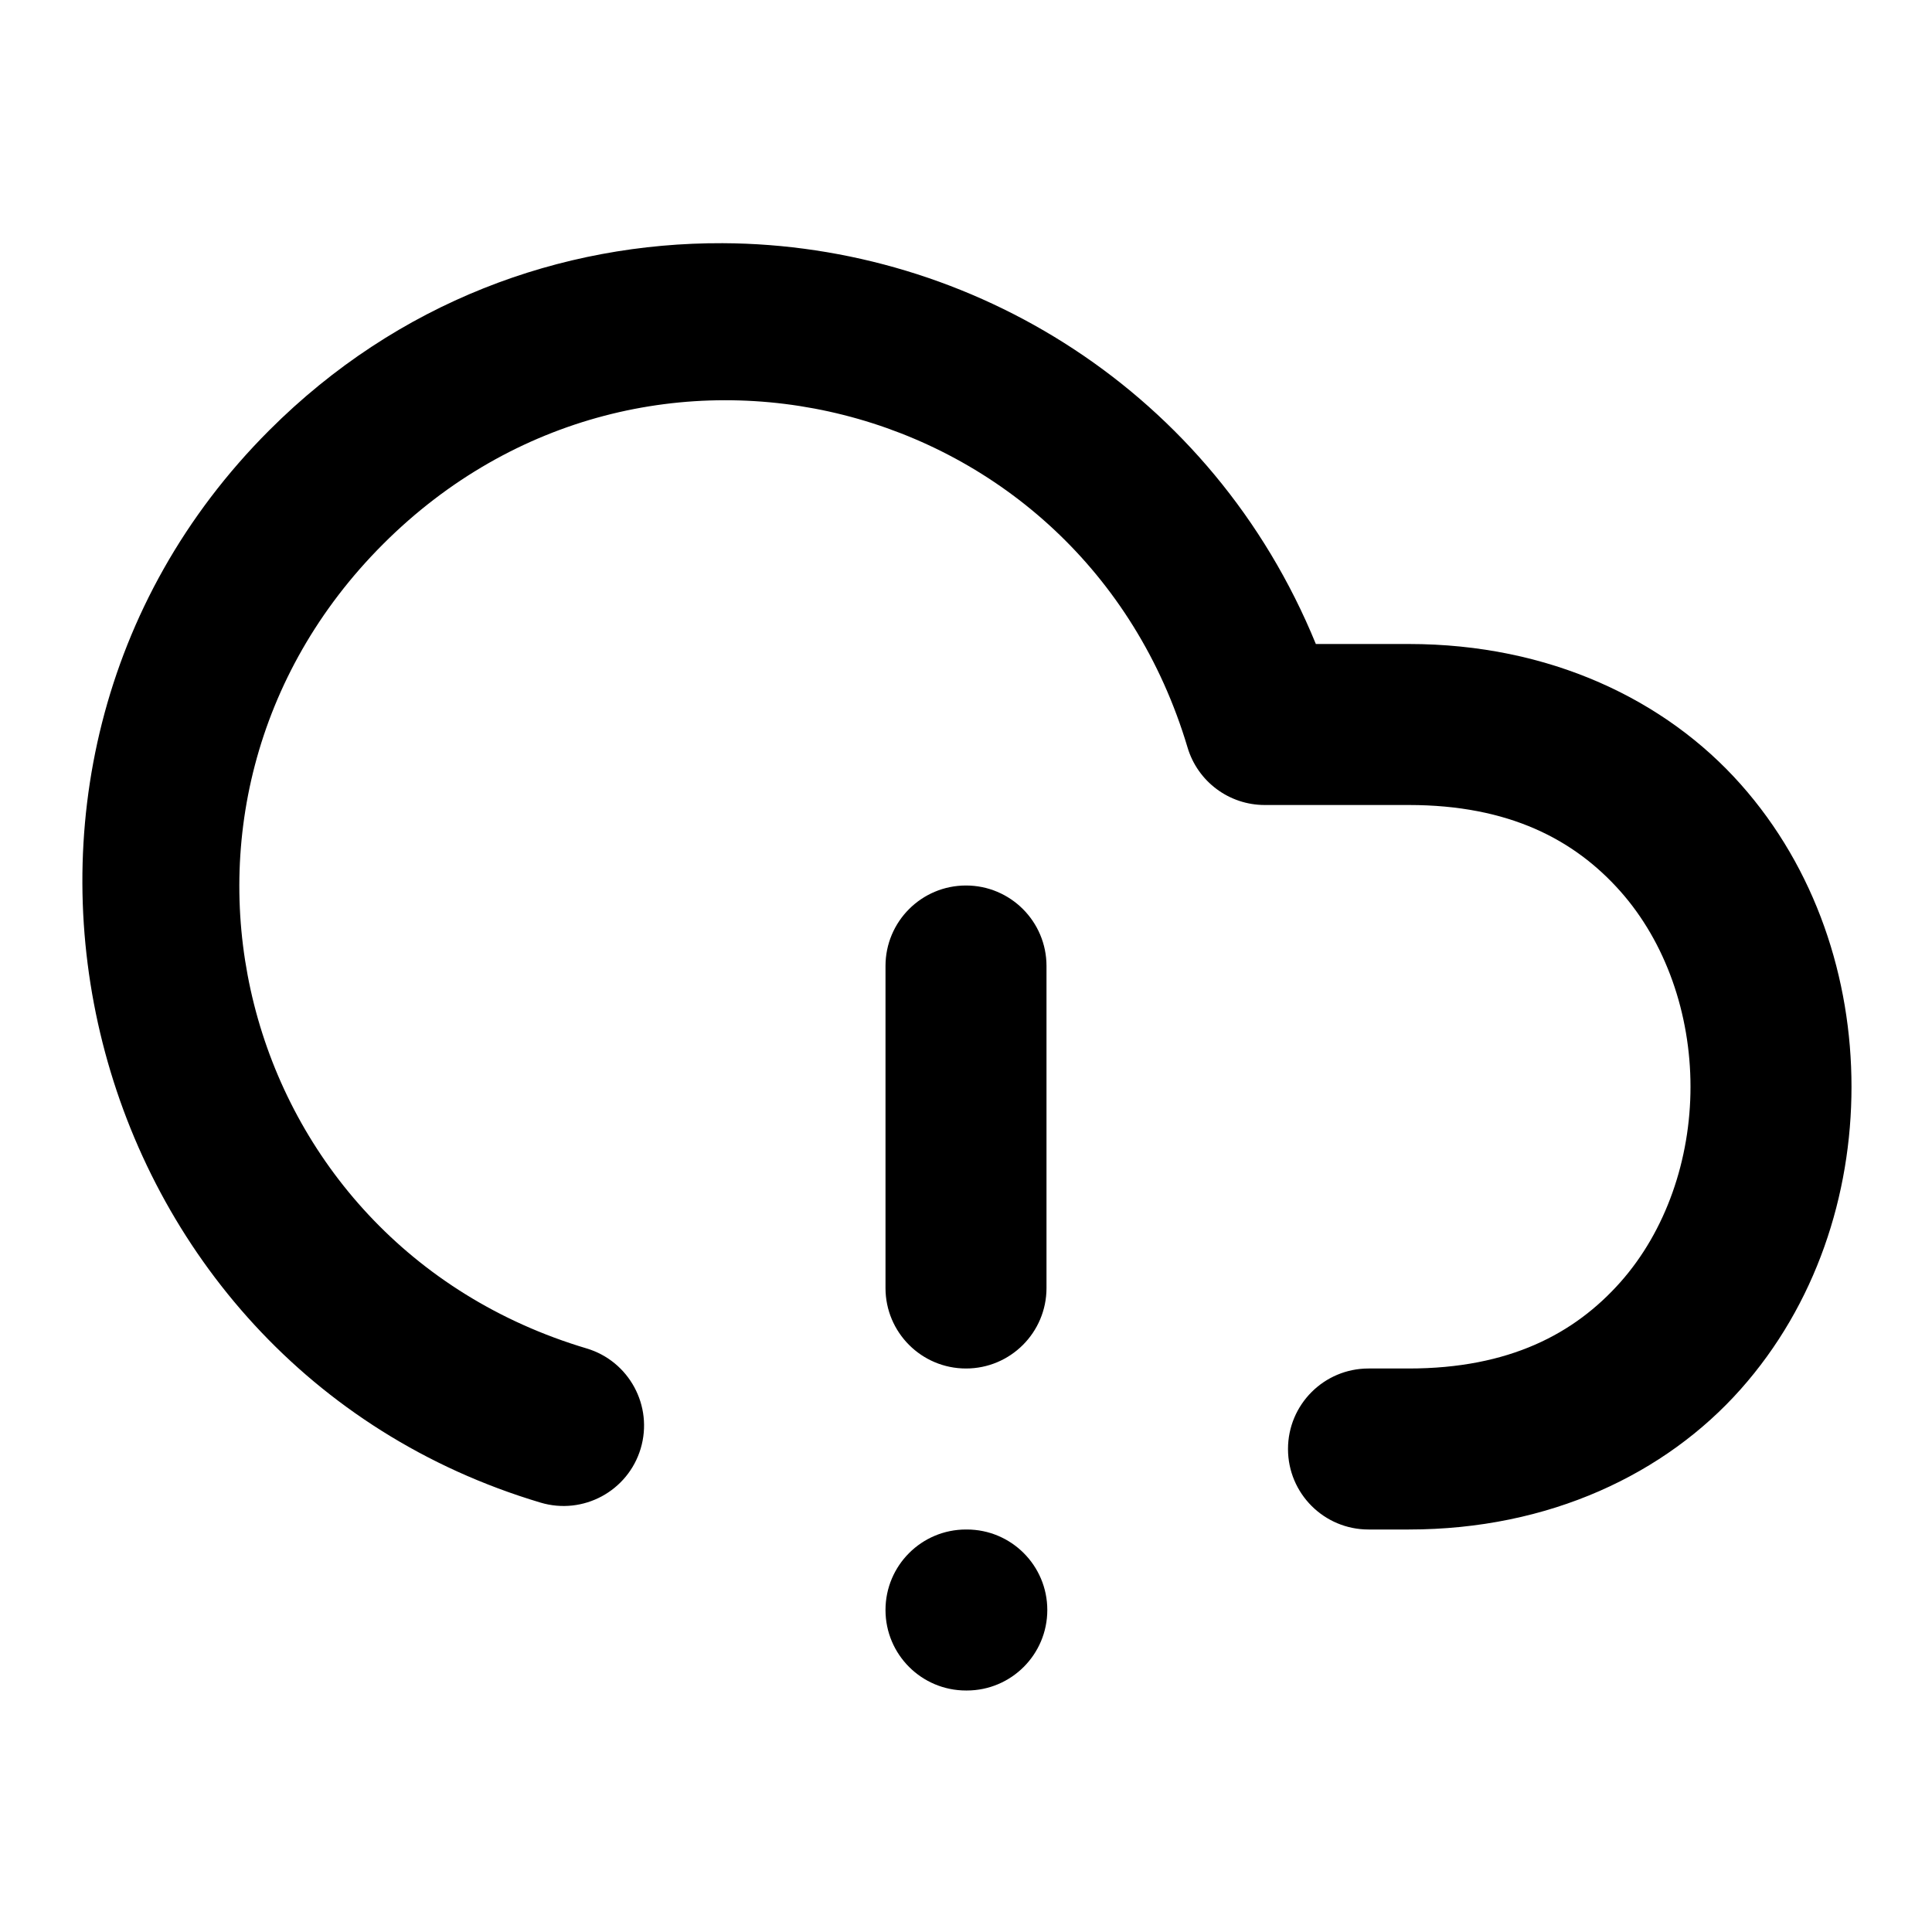
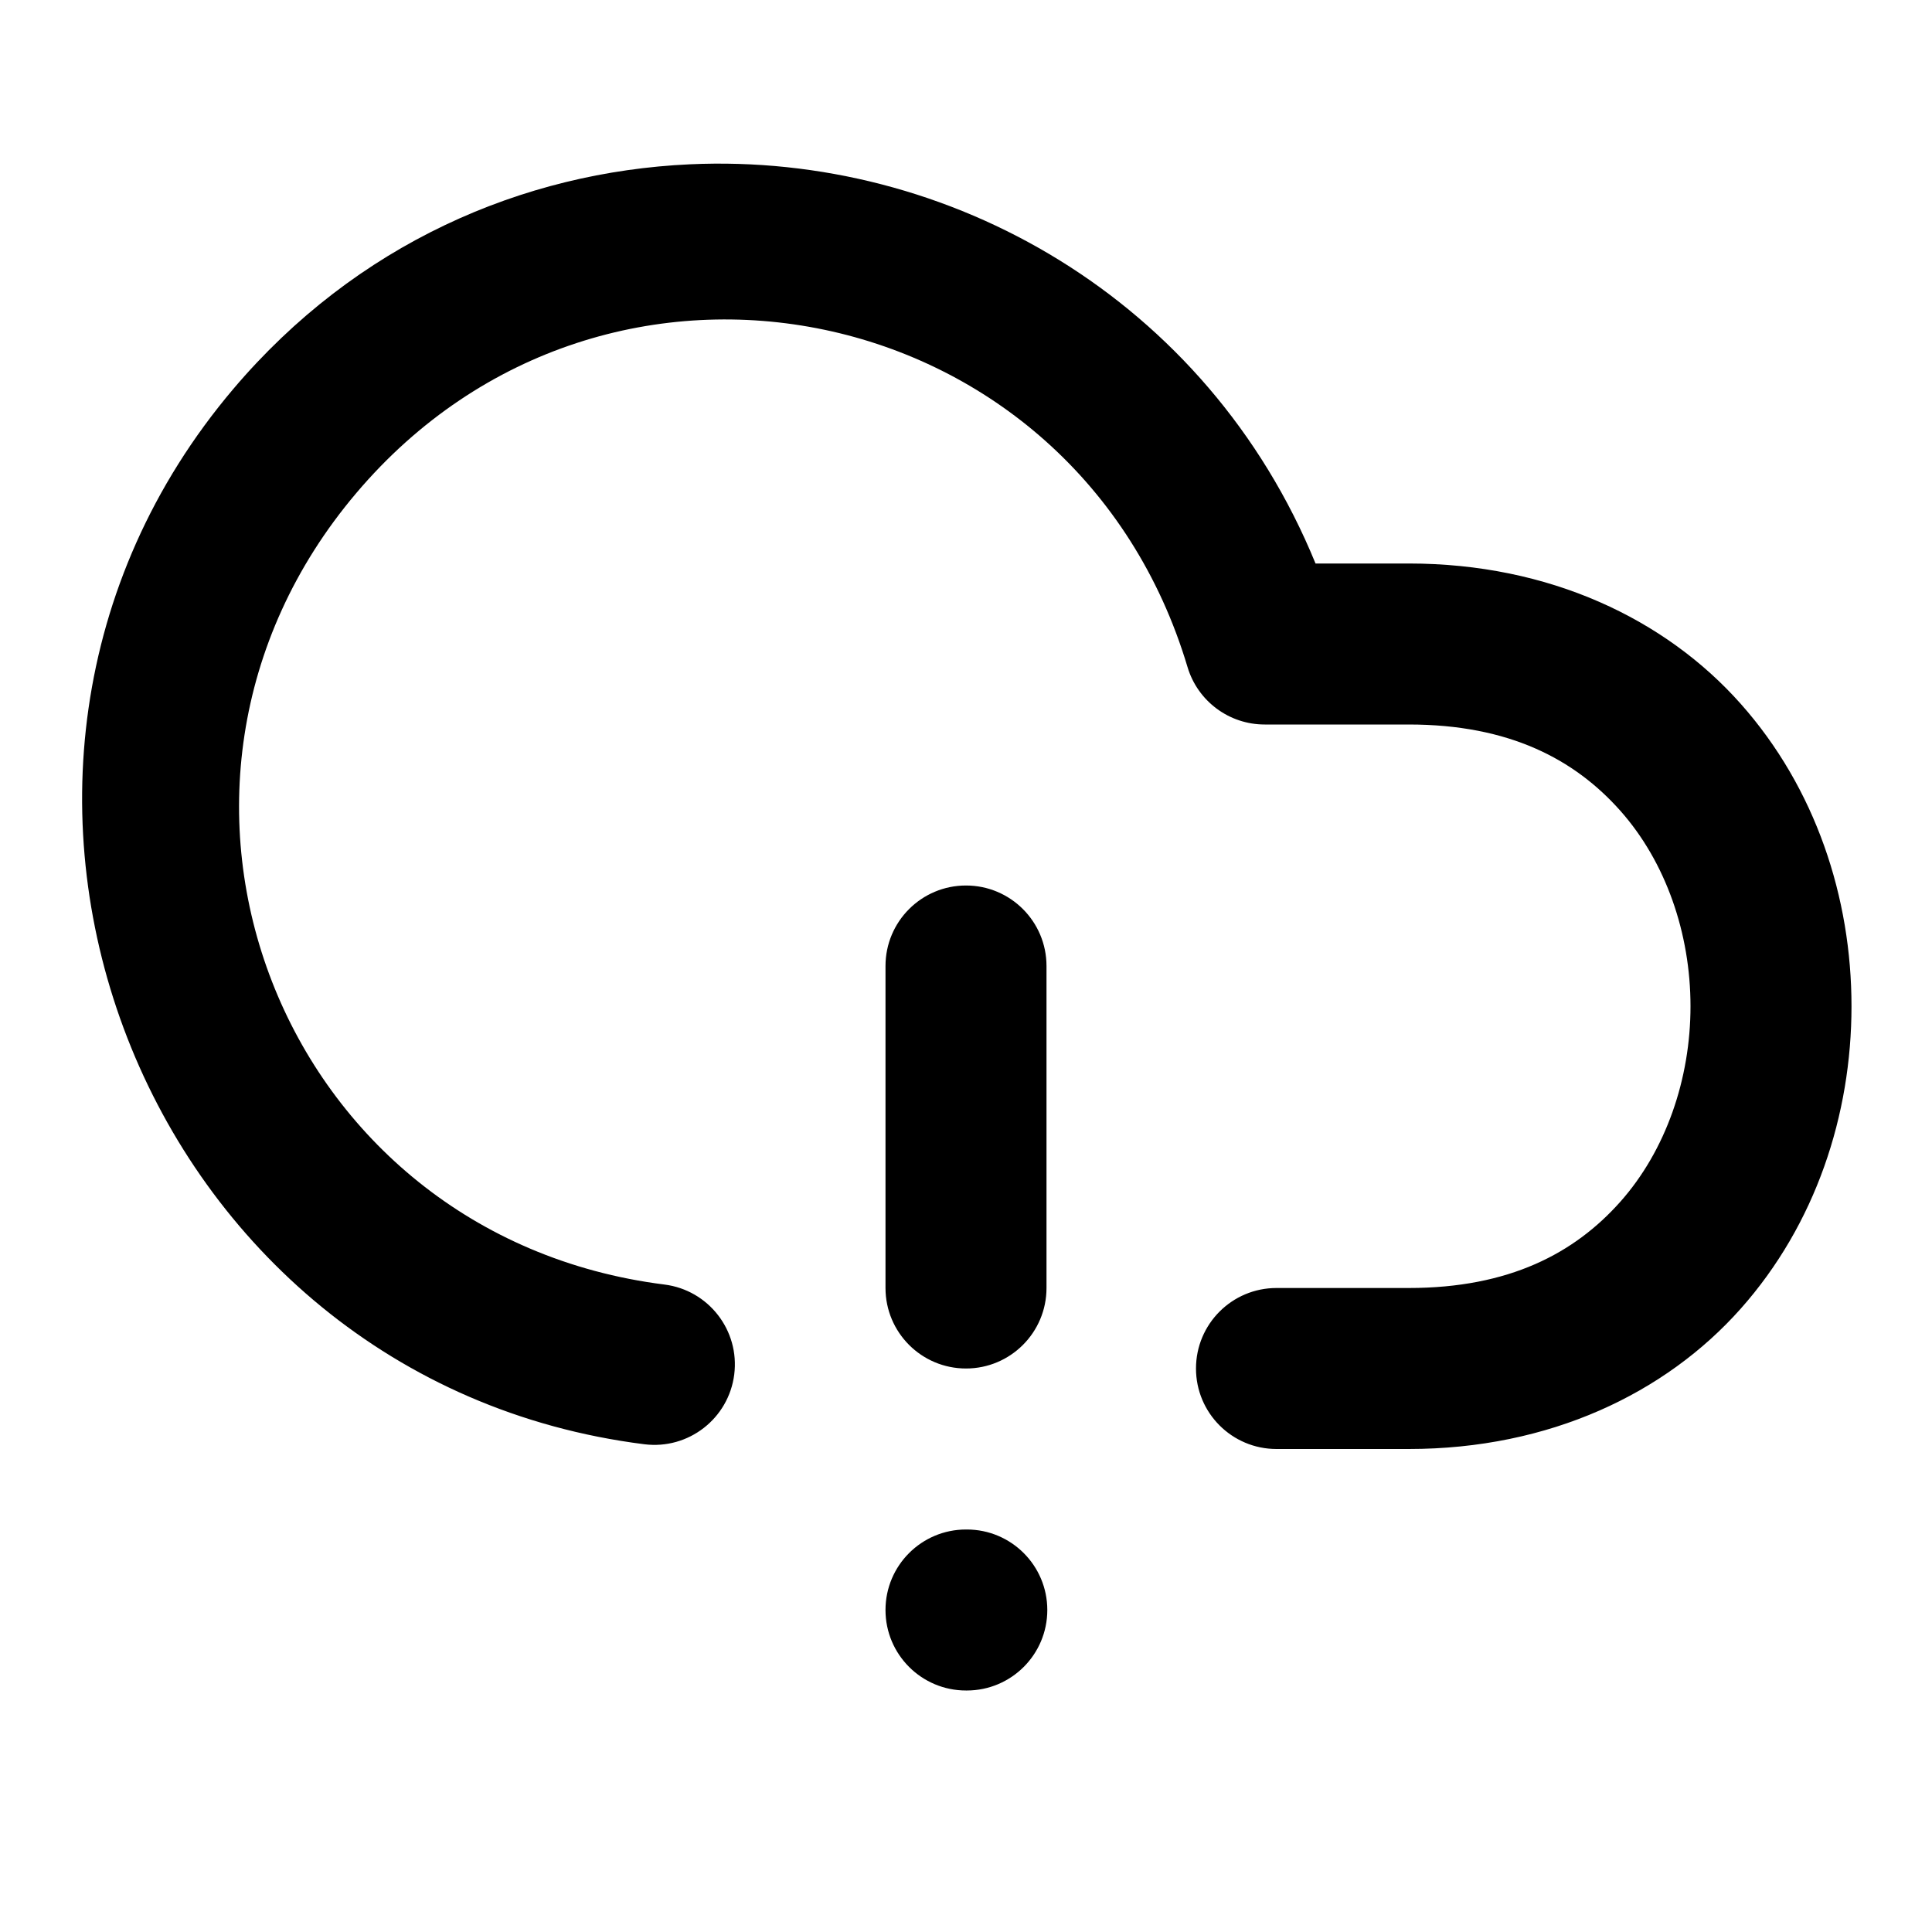
<svg xmlns="http://www.w3.org/2000/svg" width="24" height="24" viewBox="0 0 24 24" fill="currentColor" tags="weather,danger,warning,alert,error,sync,network,exclamation" categories="development">
-   <path d="M 8.977 3.021 C 6.971 3.013 4.941 3.749 3.346 5.344 C -0.907 9.596 0.952 16.946 6.715 18.666 A 1 1 0 0 0 7.959 17.994 A 1 1 0 0 0 7.285 16.75 C 2.888 15.438 1.514 10.002 4.76 6.758 C 8.005 3.513 13.44 4.887 14.752 9.285 A 1 1 0 0 0 15.711 10 L 17.5 10 C 18.75 10 19.56 10.433 20.127 11.07 C 20.694 11.708 21 12.597 21 13.5 C 21 14.403 20.694 15.292 20.127 15.93 C 19.56 16.567 18.75 17 17.5 17 L 17 17 A 1 1 0 0 0 16 18 A 1 1 0 0 0 17 19 L 17.5 19 C 19.25 19 20.69 18.308 21.623 17.258 C 22.556 16.208 23 14.847 23 13.5 C 23 12.153 22.556 10.792 21.623 9.742 C 20.69 8.692 19.25 8 17.5 8 L 16.346 8 C 15.064 4.866 12.078 3.034 8.977 3.021 z M 12 11 A 1 1 0 0 0 11 12 L 11 16 A 1 1 0 0 0 12 17 A 1 1 0 0 0 13 16 L 13 12 A 1 1 0 0 0 12 11 z M 12 19 A 1 1 0 0 0 11 20 A 1 1 0 0 0 12 21 L 12.01 21 A 1 1 0 0 0 13.01 20 A 1 1 0 0 0 12.01 19 L 12 19 z " />
+   <path d="M 8.57 2.041 C 6.491 2.136 4.425 3.03 2.898 4.832 C -1.172 9.637 1.756 17.154 8.004 17.941 A 1 1 0 0 0 9.121 17.074 A 1 1 0 0 0 8.254 15.957 C 3.473 15.355 1.311 9.801 4.426 6.125 C 7.54 2.449 13.373 3.67 14.752 8.287 A 1 1 0 0 0 15.711 9 L 17.5 9 C 18.75 9 19.56 9.433 20.127 10.07 C 20.694 10.708 21 11.597 21 12.5 C 21 13.403 20.694 14.292 20.127 14.93 C 19.56 15.567 18.75 16 17.5 16 L 15.857 16 A 1 1 0 0 0 14.857 17 A 1 1 0 0 0 15.857 18 L 17.5 18 C 19.25 18 20.69 17.308 21.623 16.258 C 22.556 15.208 23 13.847 23 12.5 C 23 11.153 22.556 9.792 21.623 8.742 C 20.69 7.692 19.25 7 17.5 7 L 16.342 7 C 14.997 3.714 11.795 1.893 8.57 2.041 z M 12 11 A 1 1 0 0 0 11 12 L 11 16 A 1 1 0 0 0 12 17 A 1 1 0 0 0 13 16 L 13 12 A 1 1 0 0 0 12 11 z M 12 19 A 1 1 0 0 0 11 20 A 1 1 0 0 0 12 21 L 12.01 21 A 1 1 0 0 0 13.01 20 A 1 1 0 0 0 12.01 19 L 12 19 z " />
</svg>
